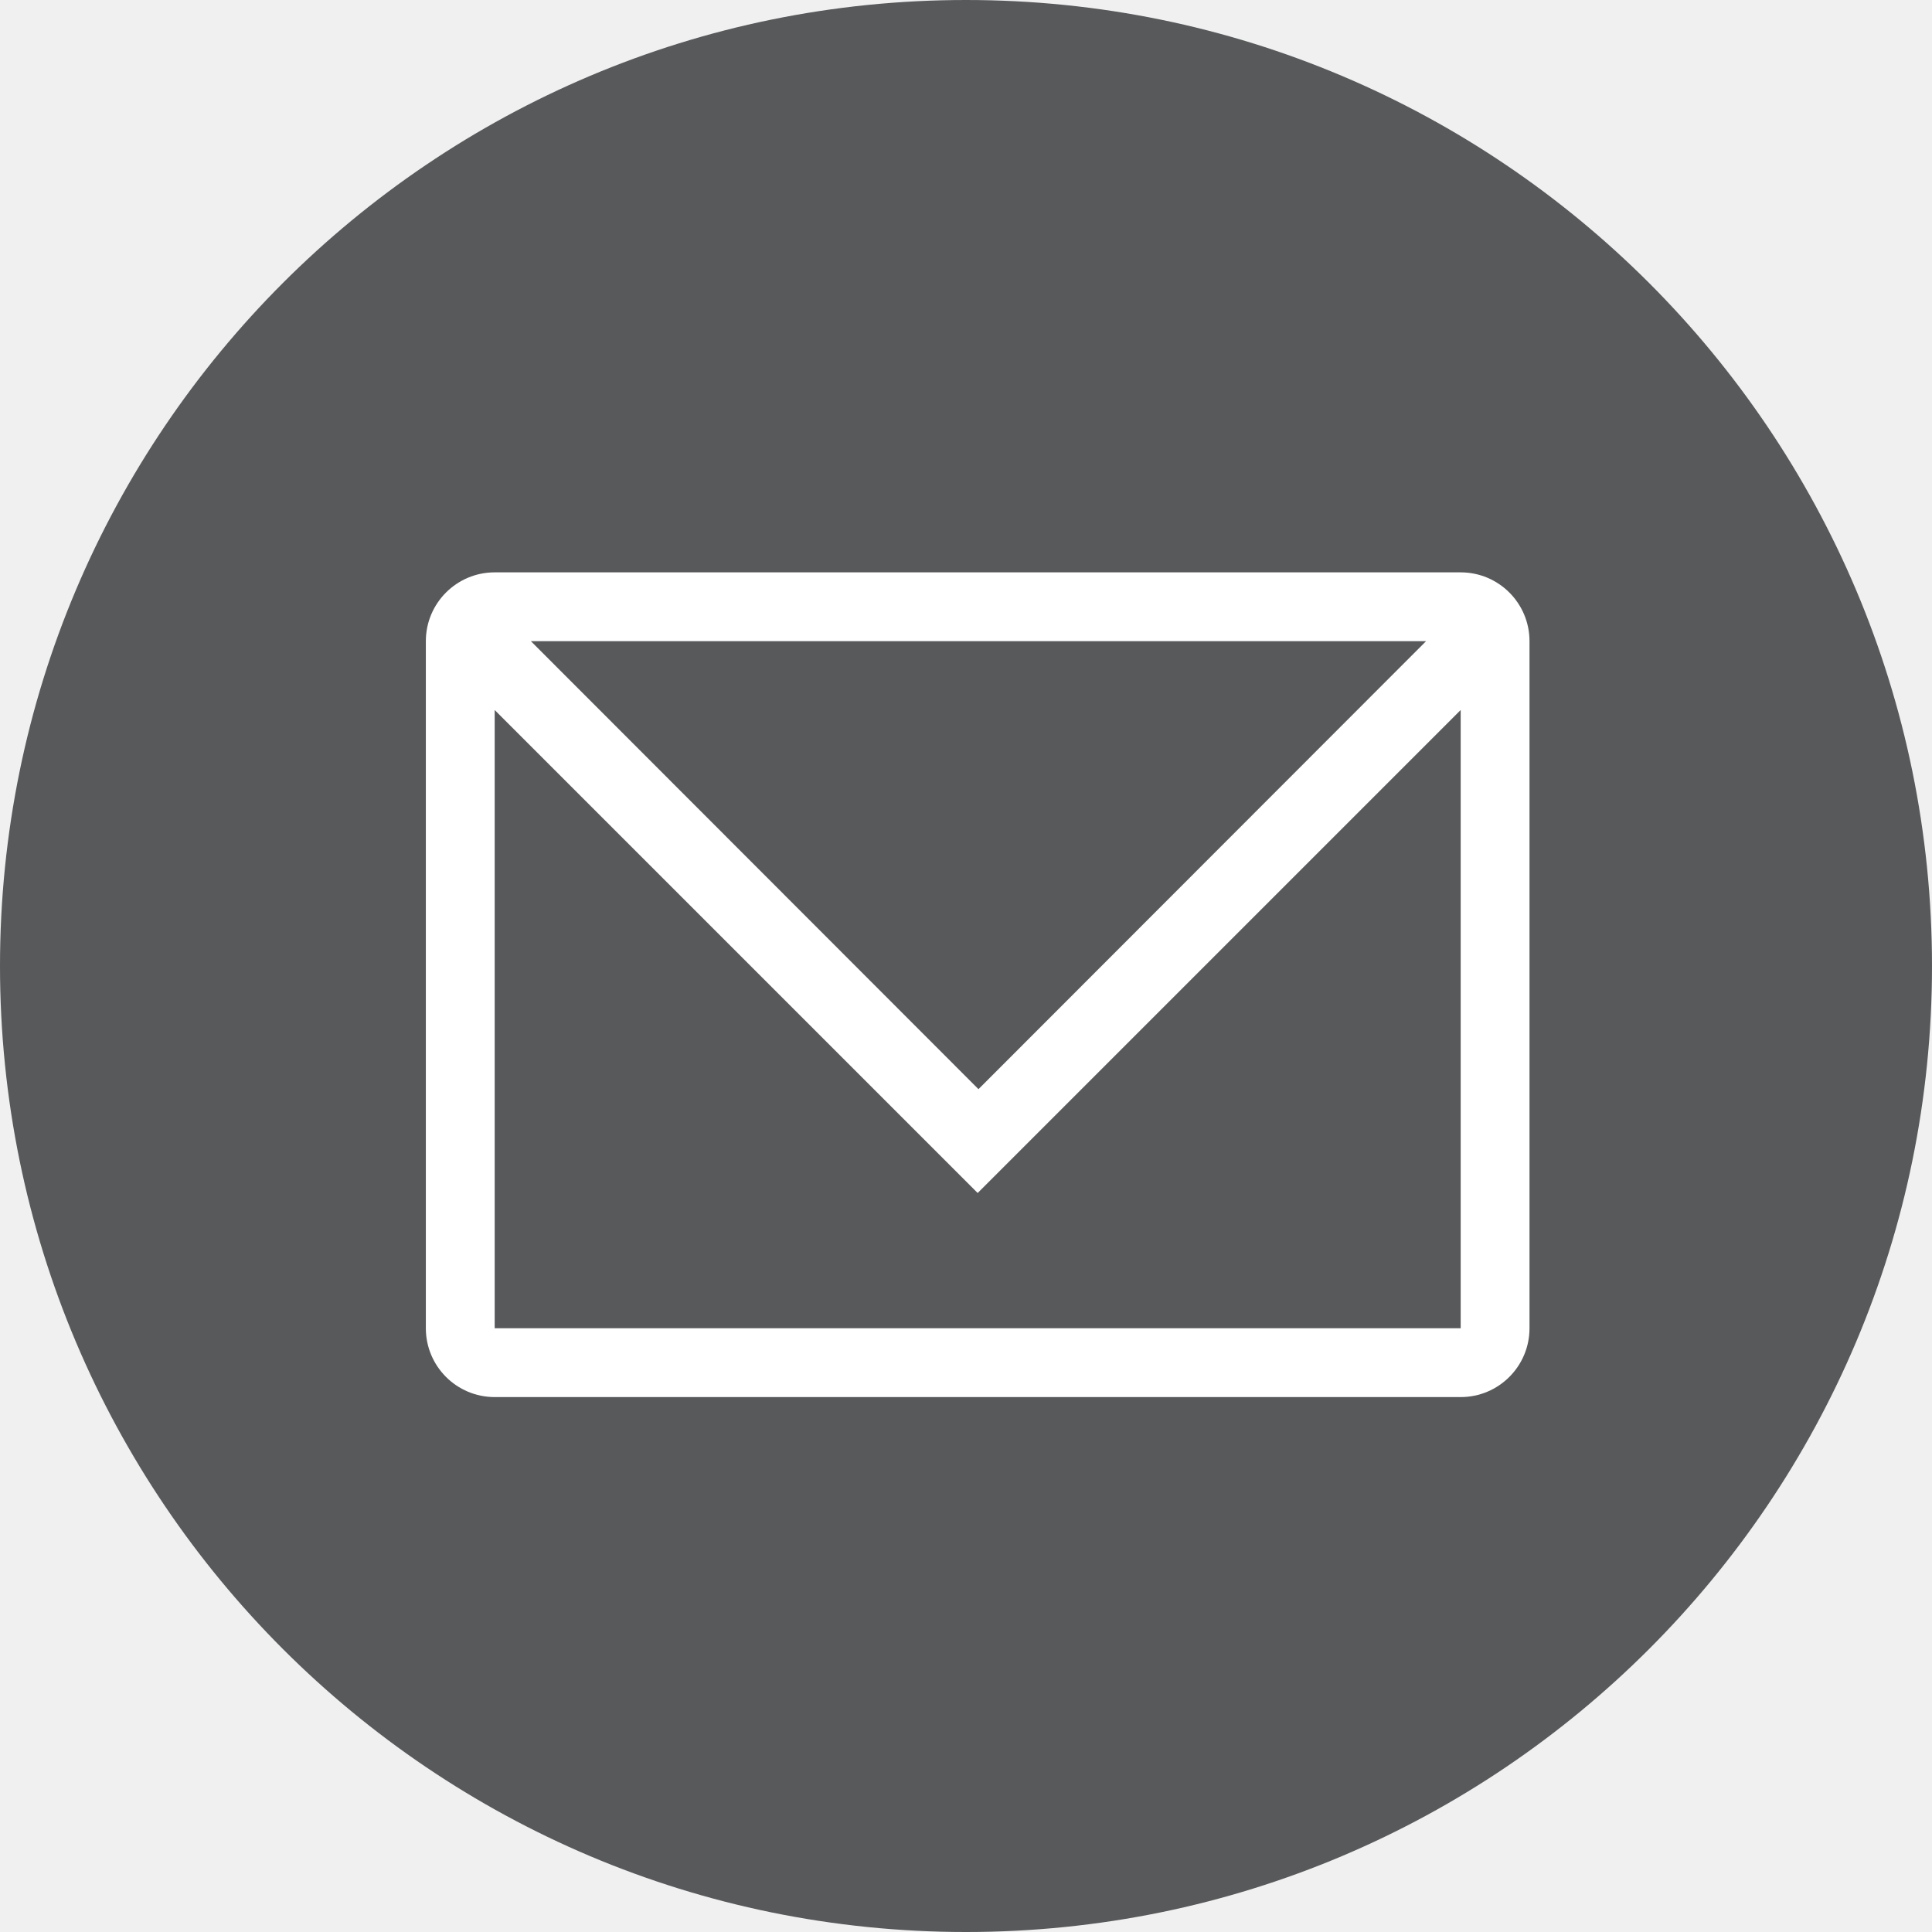
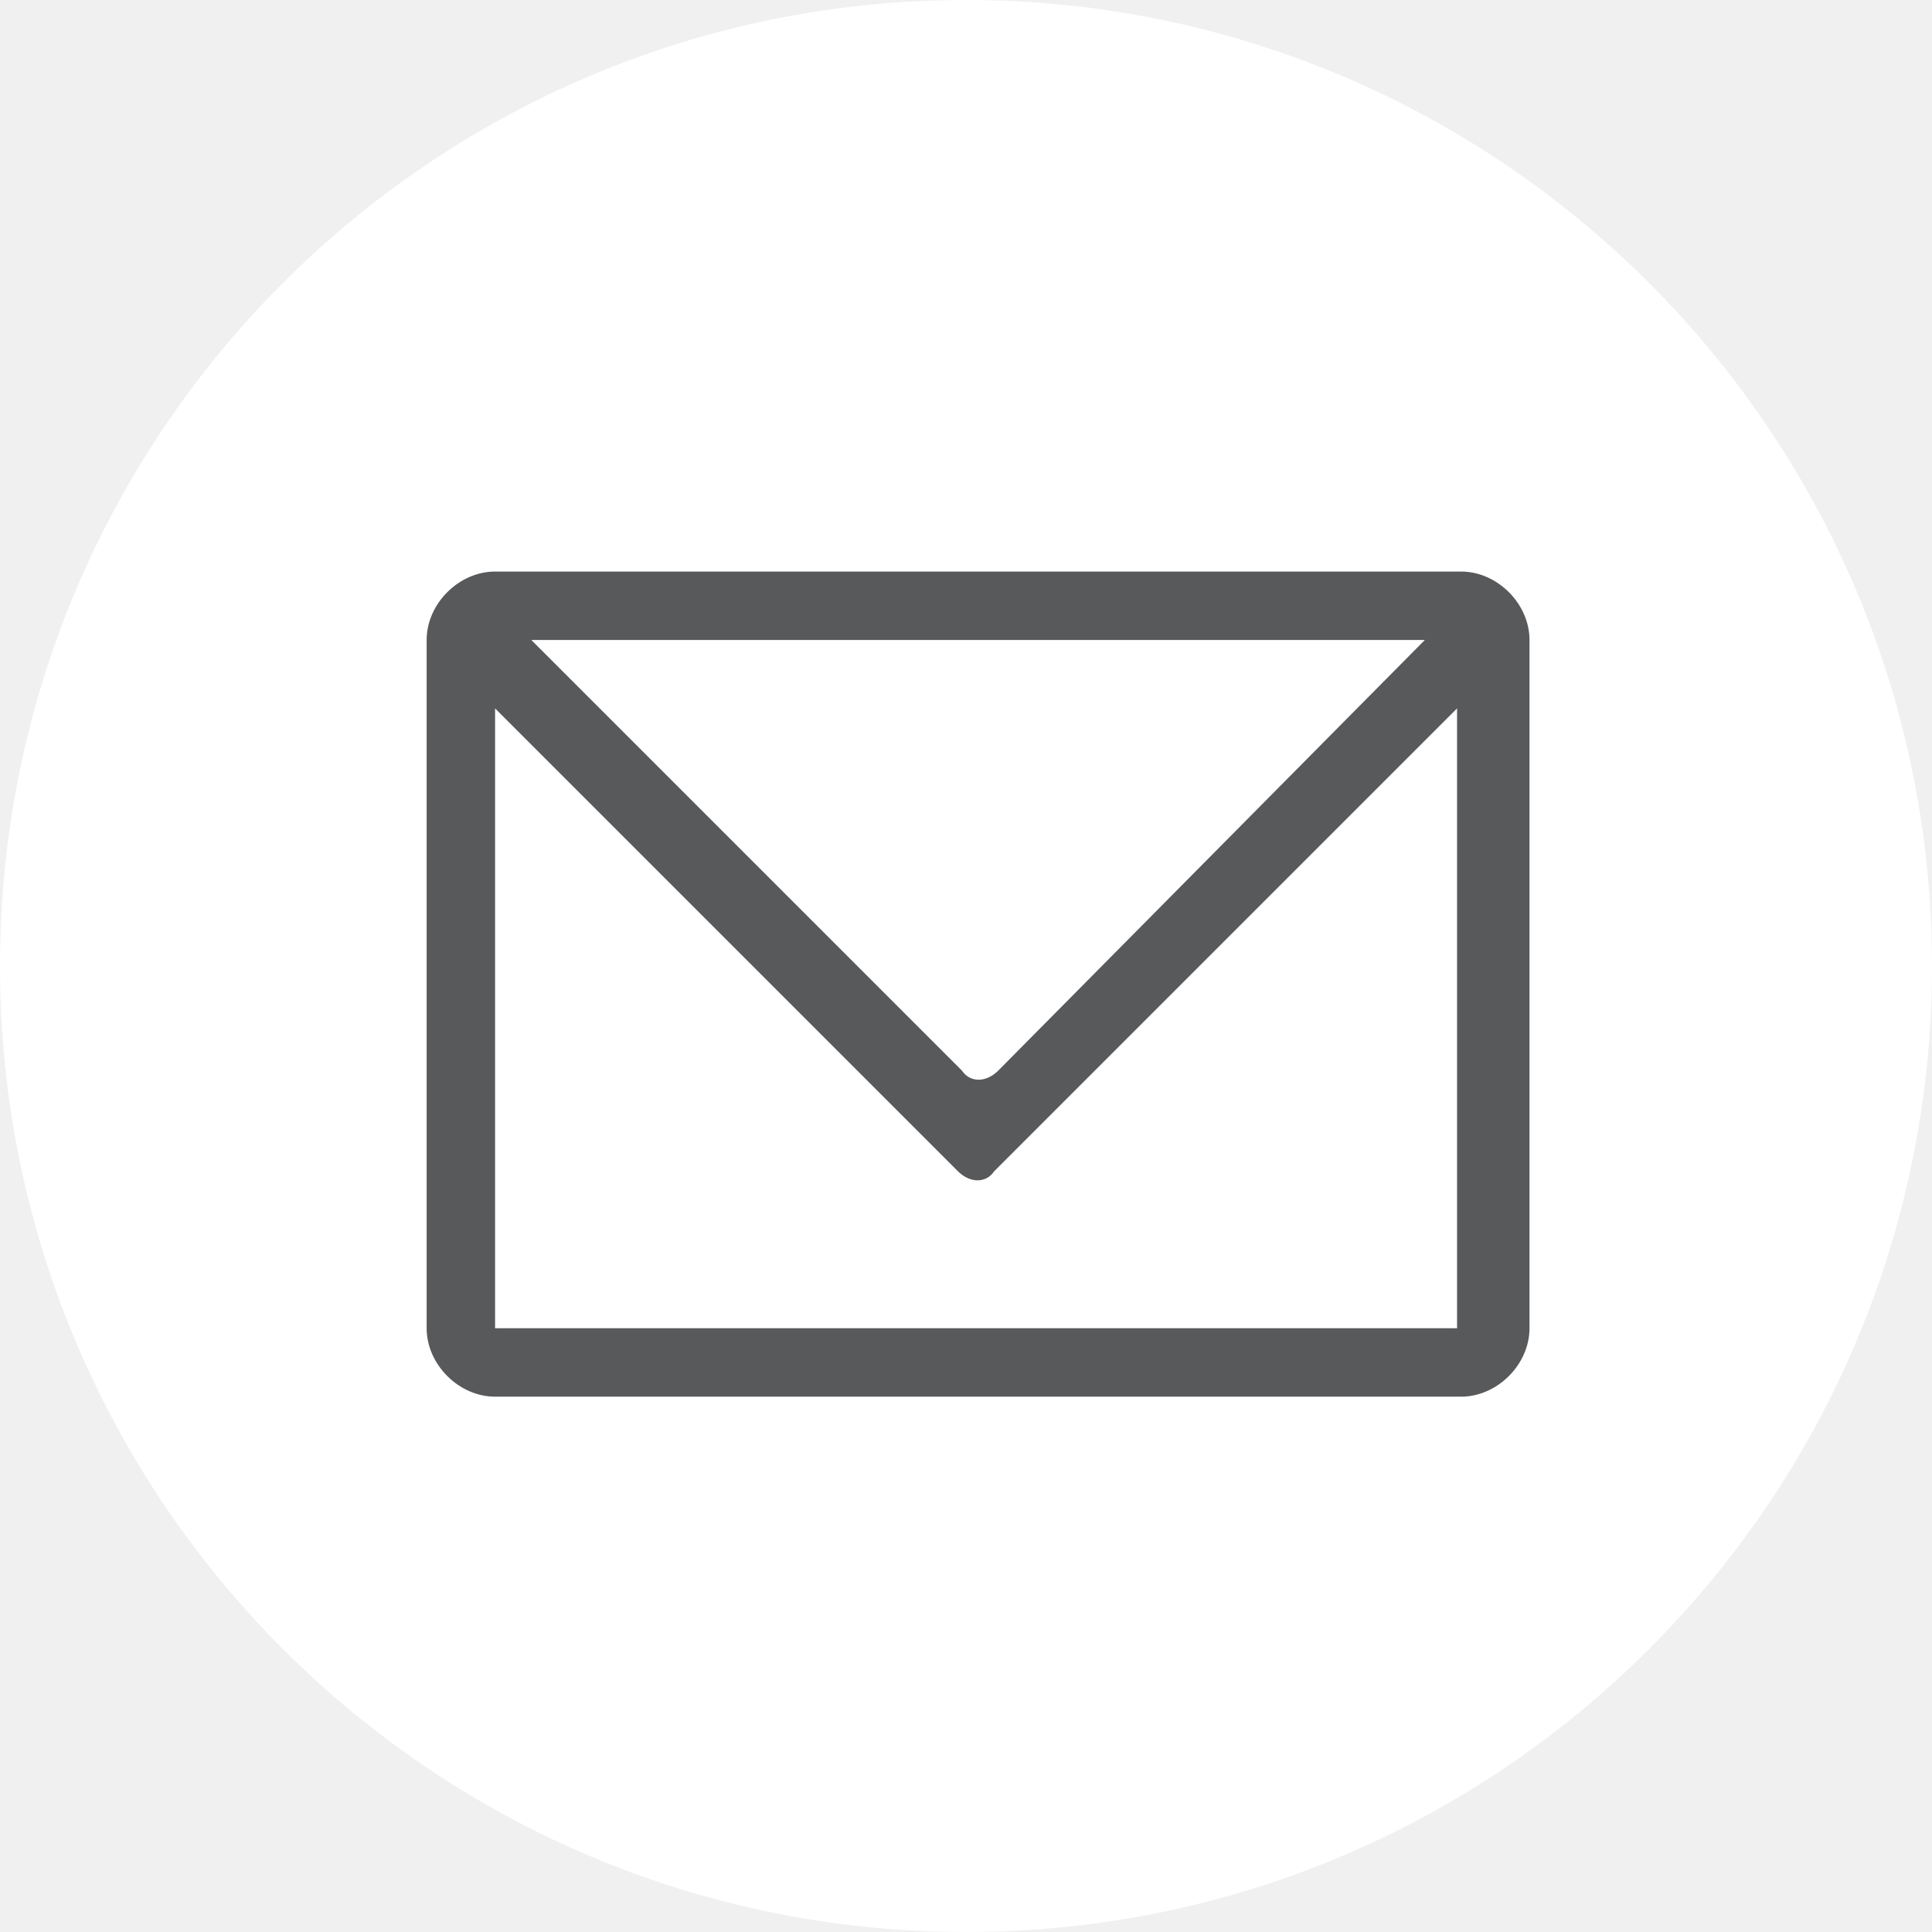
- <svg xmlns="http://www.w3.org/2000/svg" viewBox="0 0 48 48">
-   <defs>
-     <style>.cls-1{fill:#58595b;}.cls-2{fill:#fff;}</style>
-   </defs>
-   <g id="Layer_2" data-name="Layer 2">
+ <svg xmlns="http://www.w3.org/2000/svg" version="1.1" id="Layer_1" x="0px" y="0px" viewBox="0 0 48 48" style="enable-background:new 0 0 48 48;" xml:space="preserve">
+   <style type="text/css">
+ 	.st0{fill:#FFFFFF;}
+ 	.st1{fill:#58595B;}
+ </style>
+   <g id="Layer_2">
    <g id="Icons">
-       <circle class="cls-1" cx="24" cy="24" r="24" />
-       <path class="cls-2" d="M36.29,14.22h-24a1.71,1.71,0,0,0-1.71,1.71V33a1.71,1.71,0,0,0,1.71,1.71h24A1.71,1.71,0,0,0,38,33V15.93A1.71,1.71,0,0,0,36.29,14.22Zm-.86,1.71L24.31,27.06,13.19,15.93ZM36.29,33h-24V17.64l12,12,12-12Z" />
+       <circle class="st0" cx="24" cy="24" r="24" />
+       <path class="st1" d="M36.3,14.2h-24c-0.9,0-1.7,0.8-1.7,1.7V33c0,0.9,0.8,1.7,1.7,1.7h24c0.9,0,1.7-0.8,1.7-1.7V15.9    C38,15,37.2,14.2,36.3,14.2z M35.4,15.9L24.8,26.6c-0.3,0.3-0.7,0.3-0.9,0L13.2,15.9H35.4z M36.3,33h-24V17.6l11.5,11.5    c0.3,0.3,0.7,0.3,0.9,0l11.5-11.5V33z" />
    </g>
  </g>
</svg>
